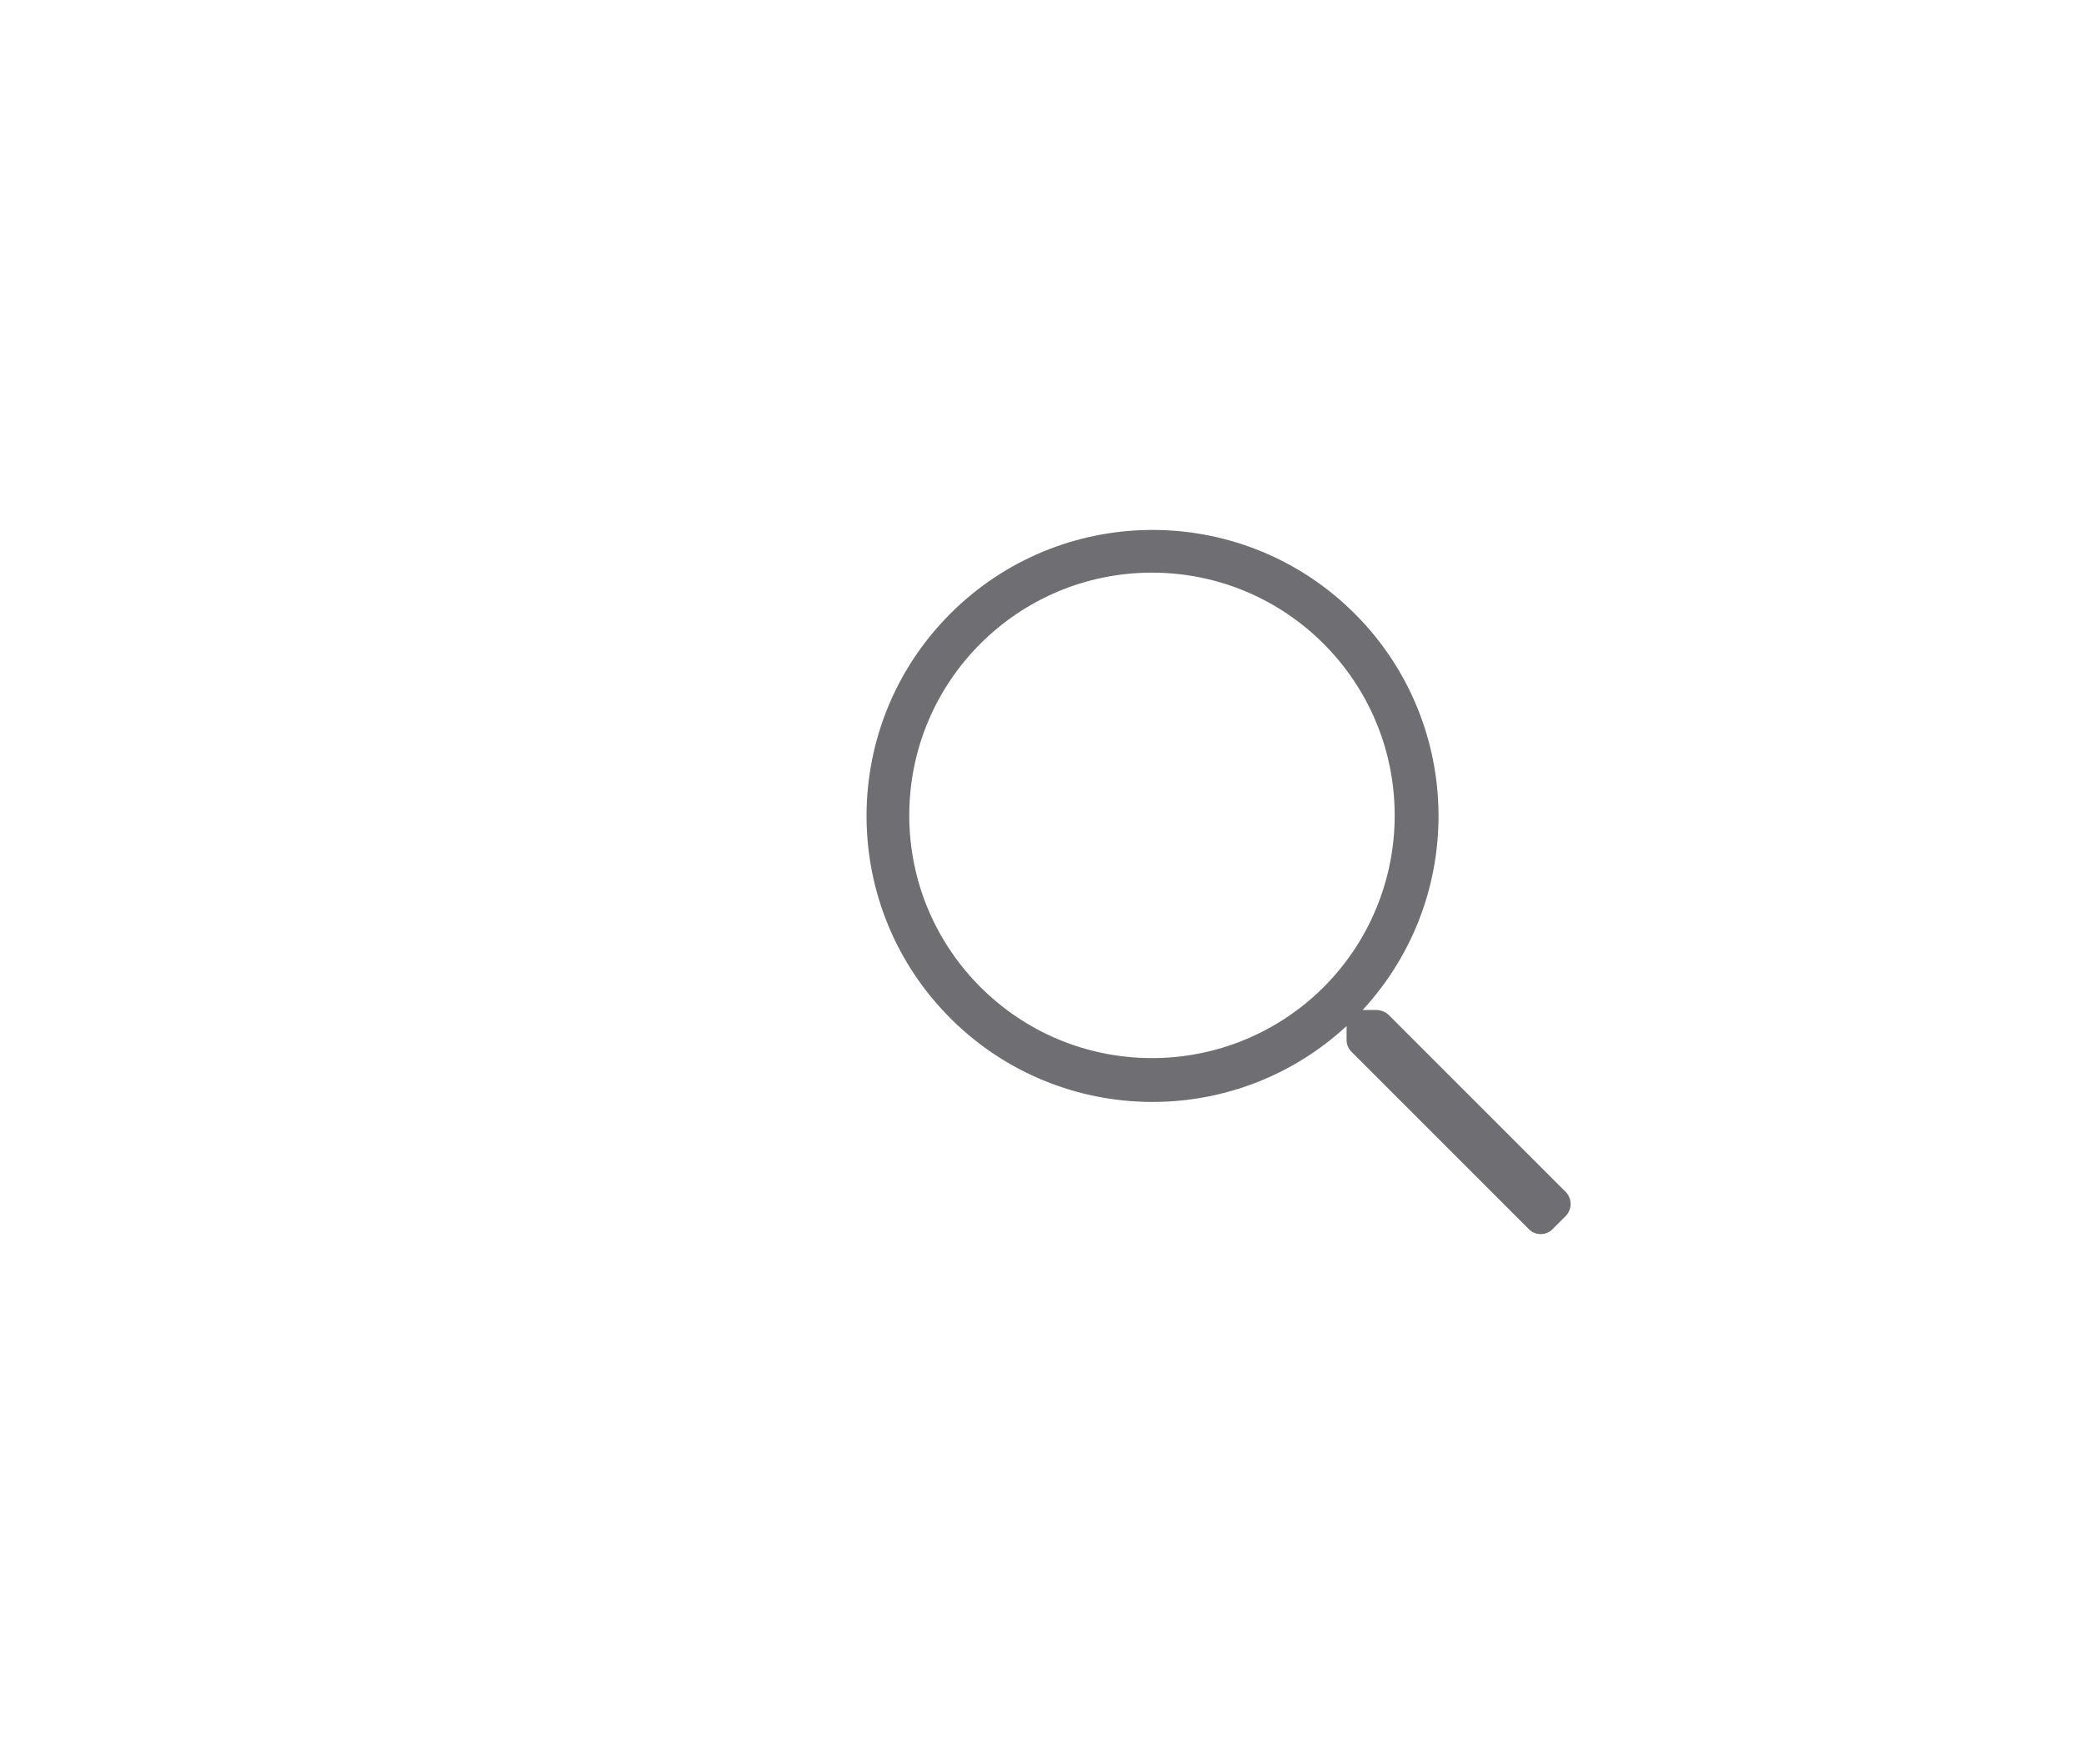
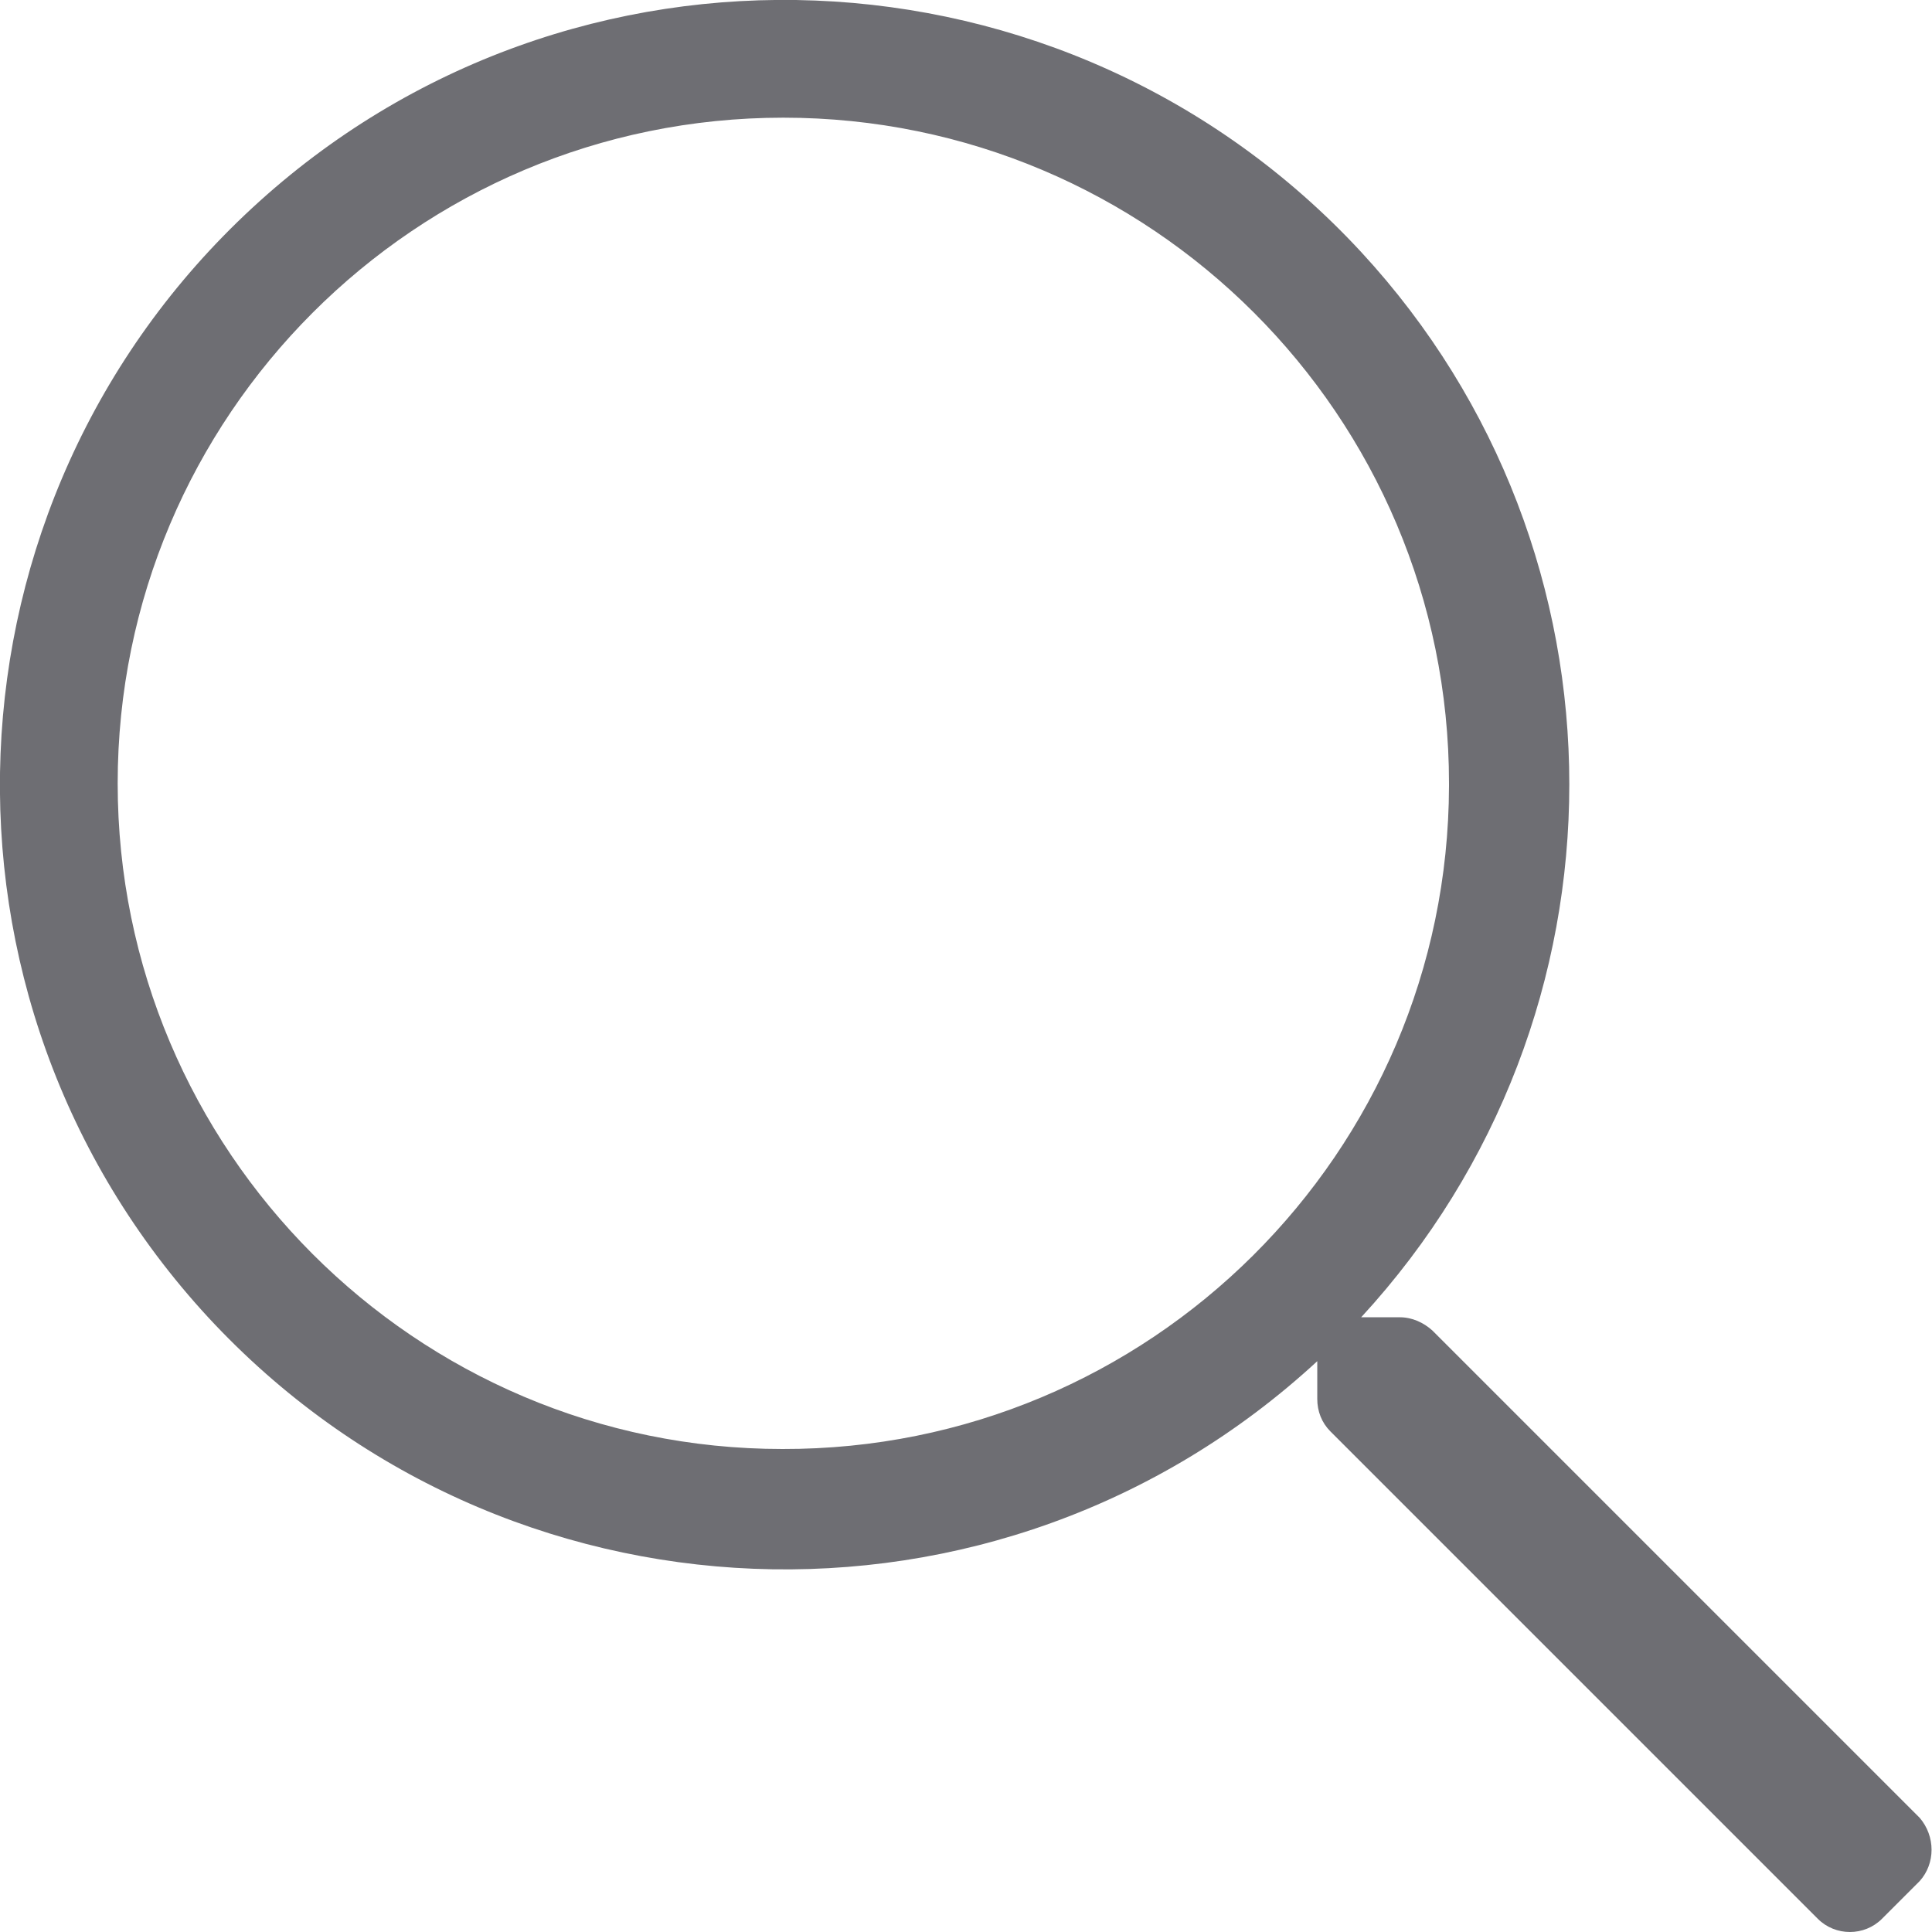
- <svg xmlns="http://www.w3.org/2000/svg" id="Layer_1" data-name="Layer 1" width="65" height="55" viewBox="0 0 65 55">
+ <svg xmlns="http://www.w3.org/2000/svg" id="Layer_1" width="22" height="22" viewBox="0 0 22 22">
  <defs>
    <style>.cls-1{fill:#6e6e73;}</style>
  </defs>
-   <path class="cls-1" d="M48.85,37.91l-.43.43a.52.52,0,0,1-.73,0L42.15,32.8a.51.51,0,0,1-.15-.37V32a8.92,8.92,0,1,1,.5-.5h.44a.58.58,0,0,1,.37.15l5.54,5.54A.54.54,0,0,1,48.85,37.91ZM43.5,25.43A7.57,7.57,0,1,0,35.92,33h0A7.56,7.56,0,0,0,43.5,25.43Z" />
+   <path class="cls-1" d="M21.86,21.42l-.43.43c-.2.2-.53.2-.73,0l-5.55-5.55c-.1-.1-.15-.23-.15-.37v-.43c-3.63,3.35-9.28,3.12-12.63-.5C-.98,11.37-.75,5.72,2.87,2.37s9.28-3.12,12.63.5c3.16,3.42,3.16,8.7,0,12.13h.44c.14,0,.27.06.37.15l5.55,5.55c.18.21.18.52,0,.72ZM16.5,8.92c0-4.19-3.4-7.58-7.58-7.58-4.19,0-7.58,3.4-7.58,7.58,0,4.18,3.39,7.58,7.57,7.58h0c4.18.01,7.58-3.37,7.59-7.55,0-.01,0-.02,0-.03Z" />
</svg>
